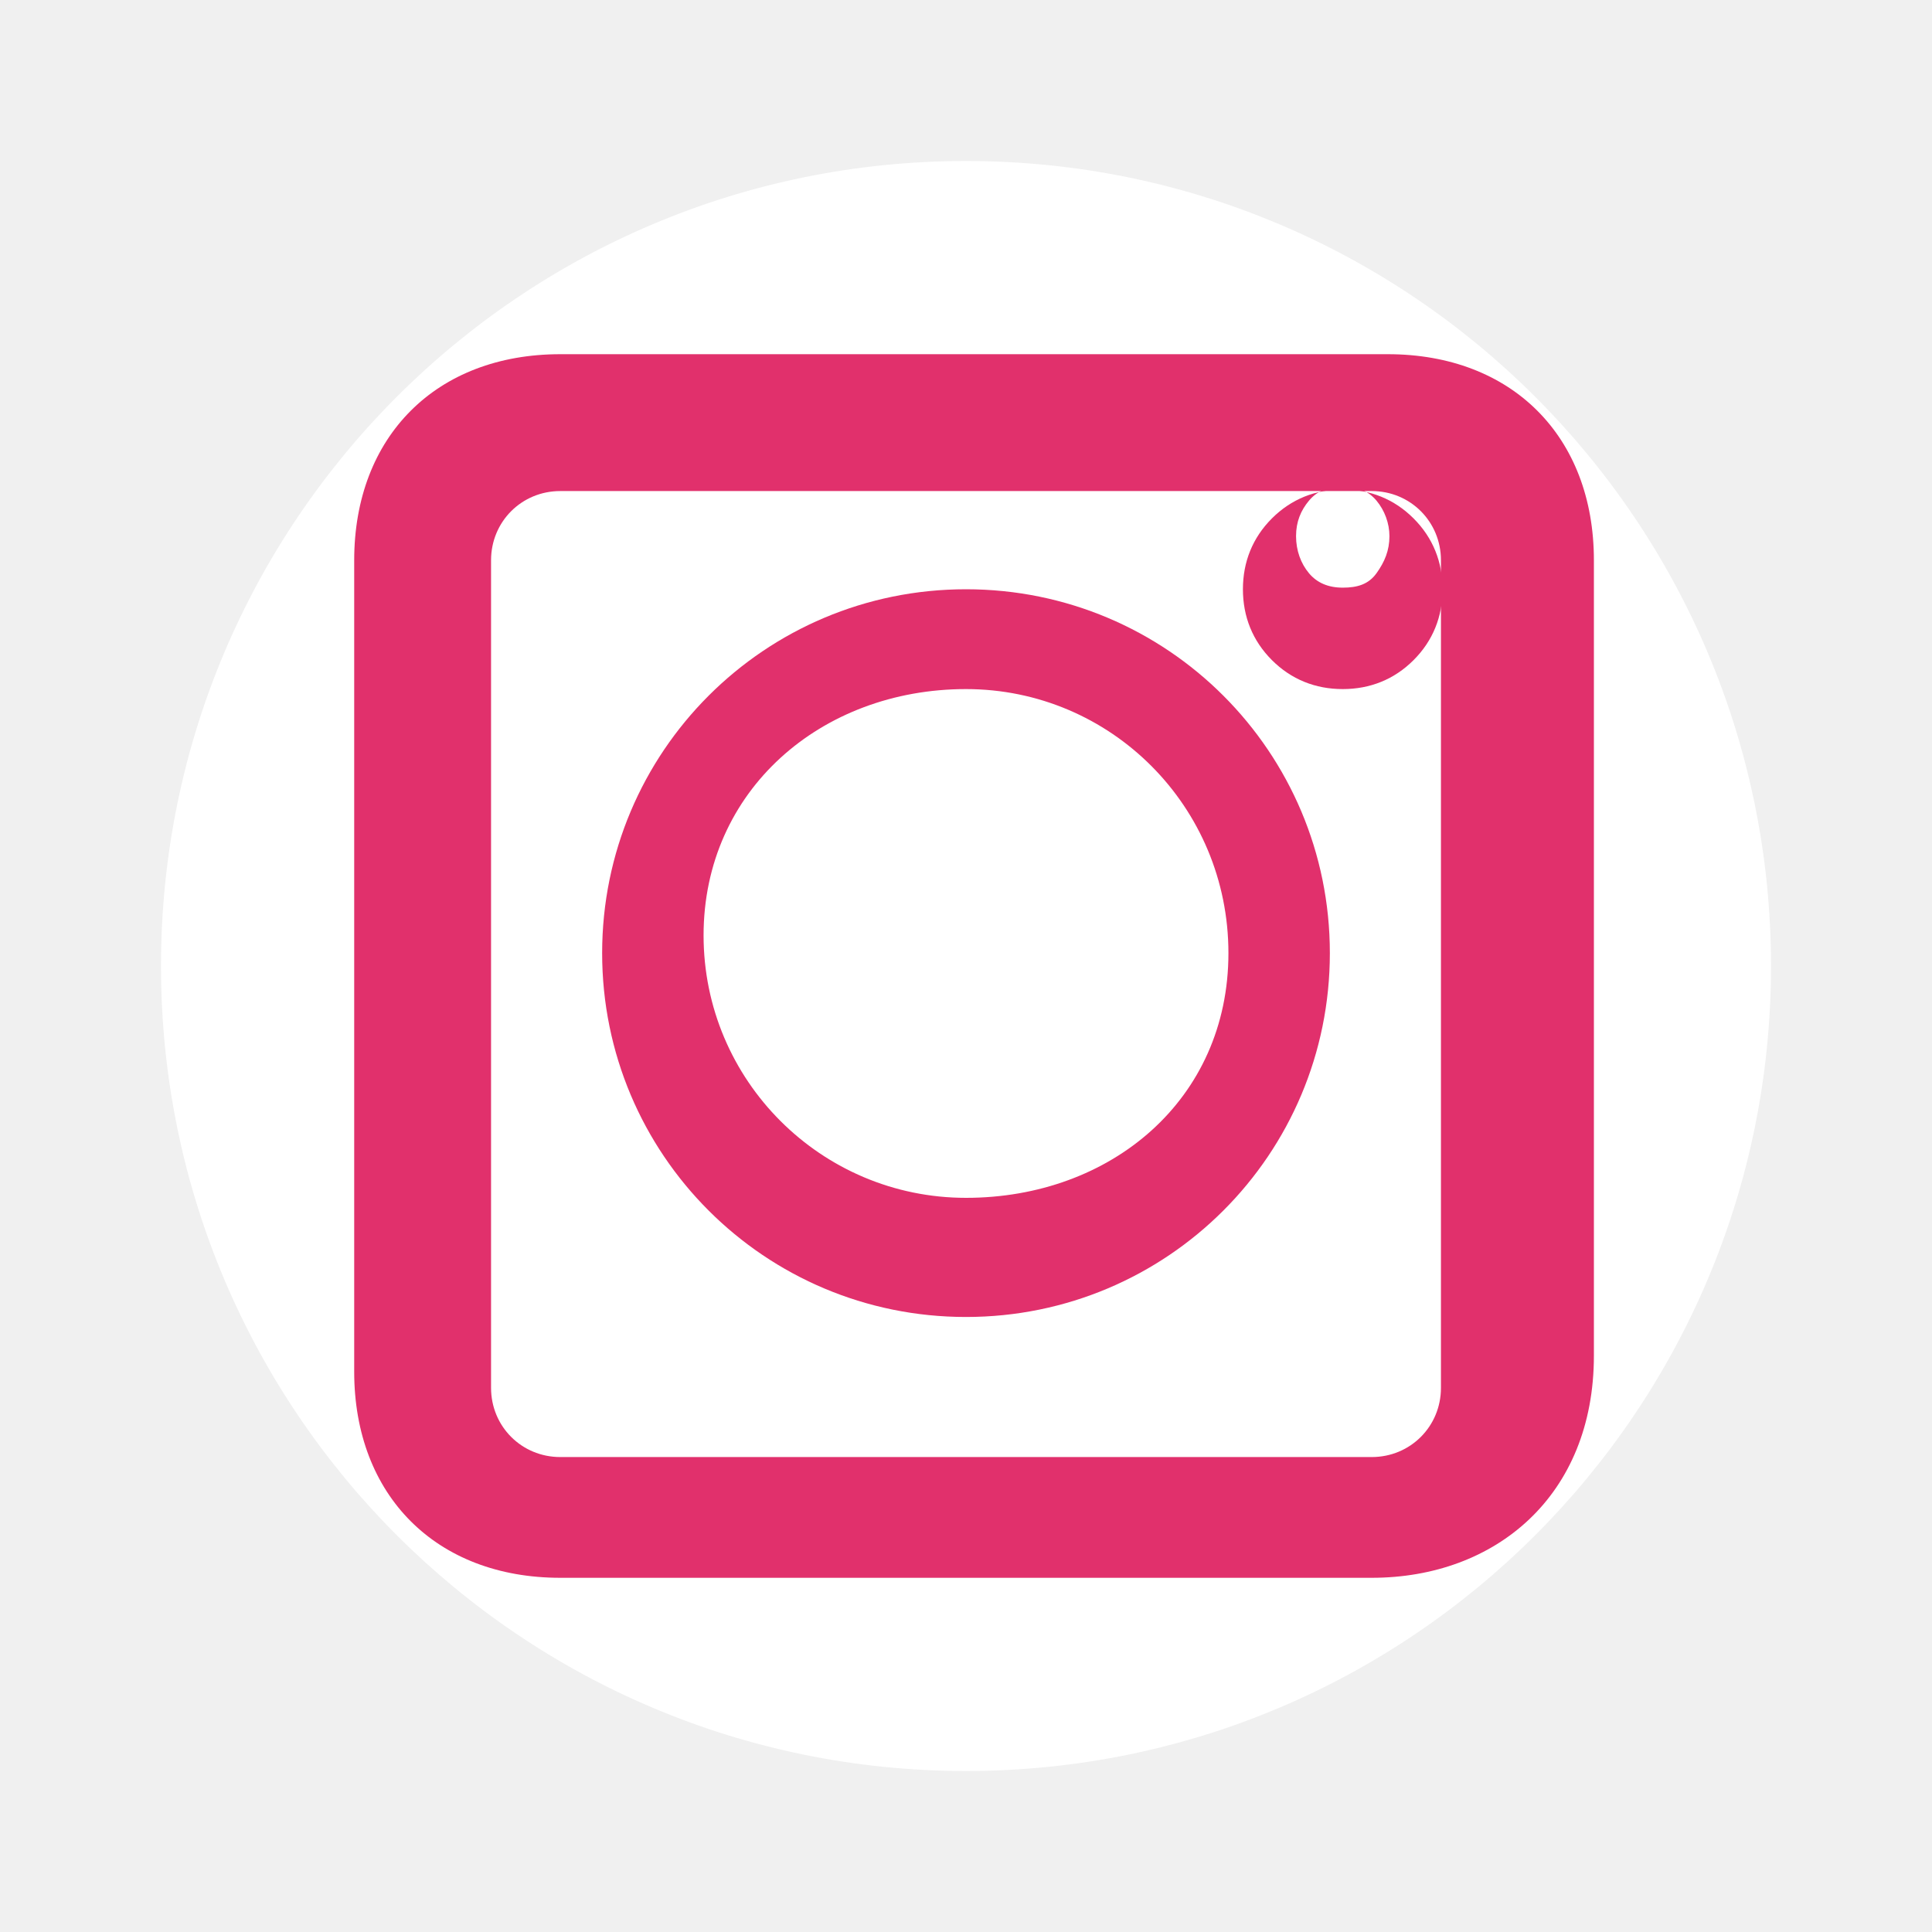
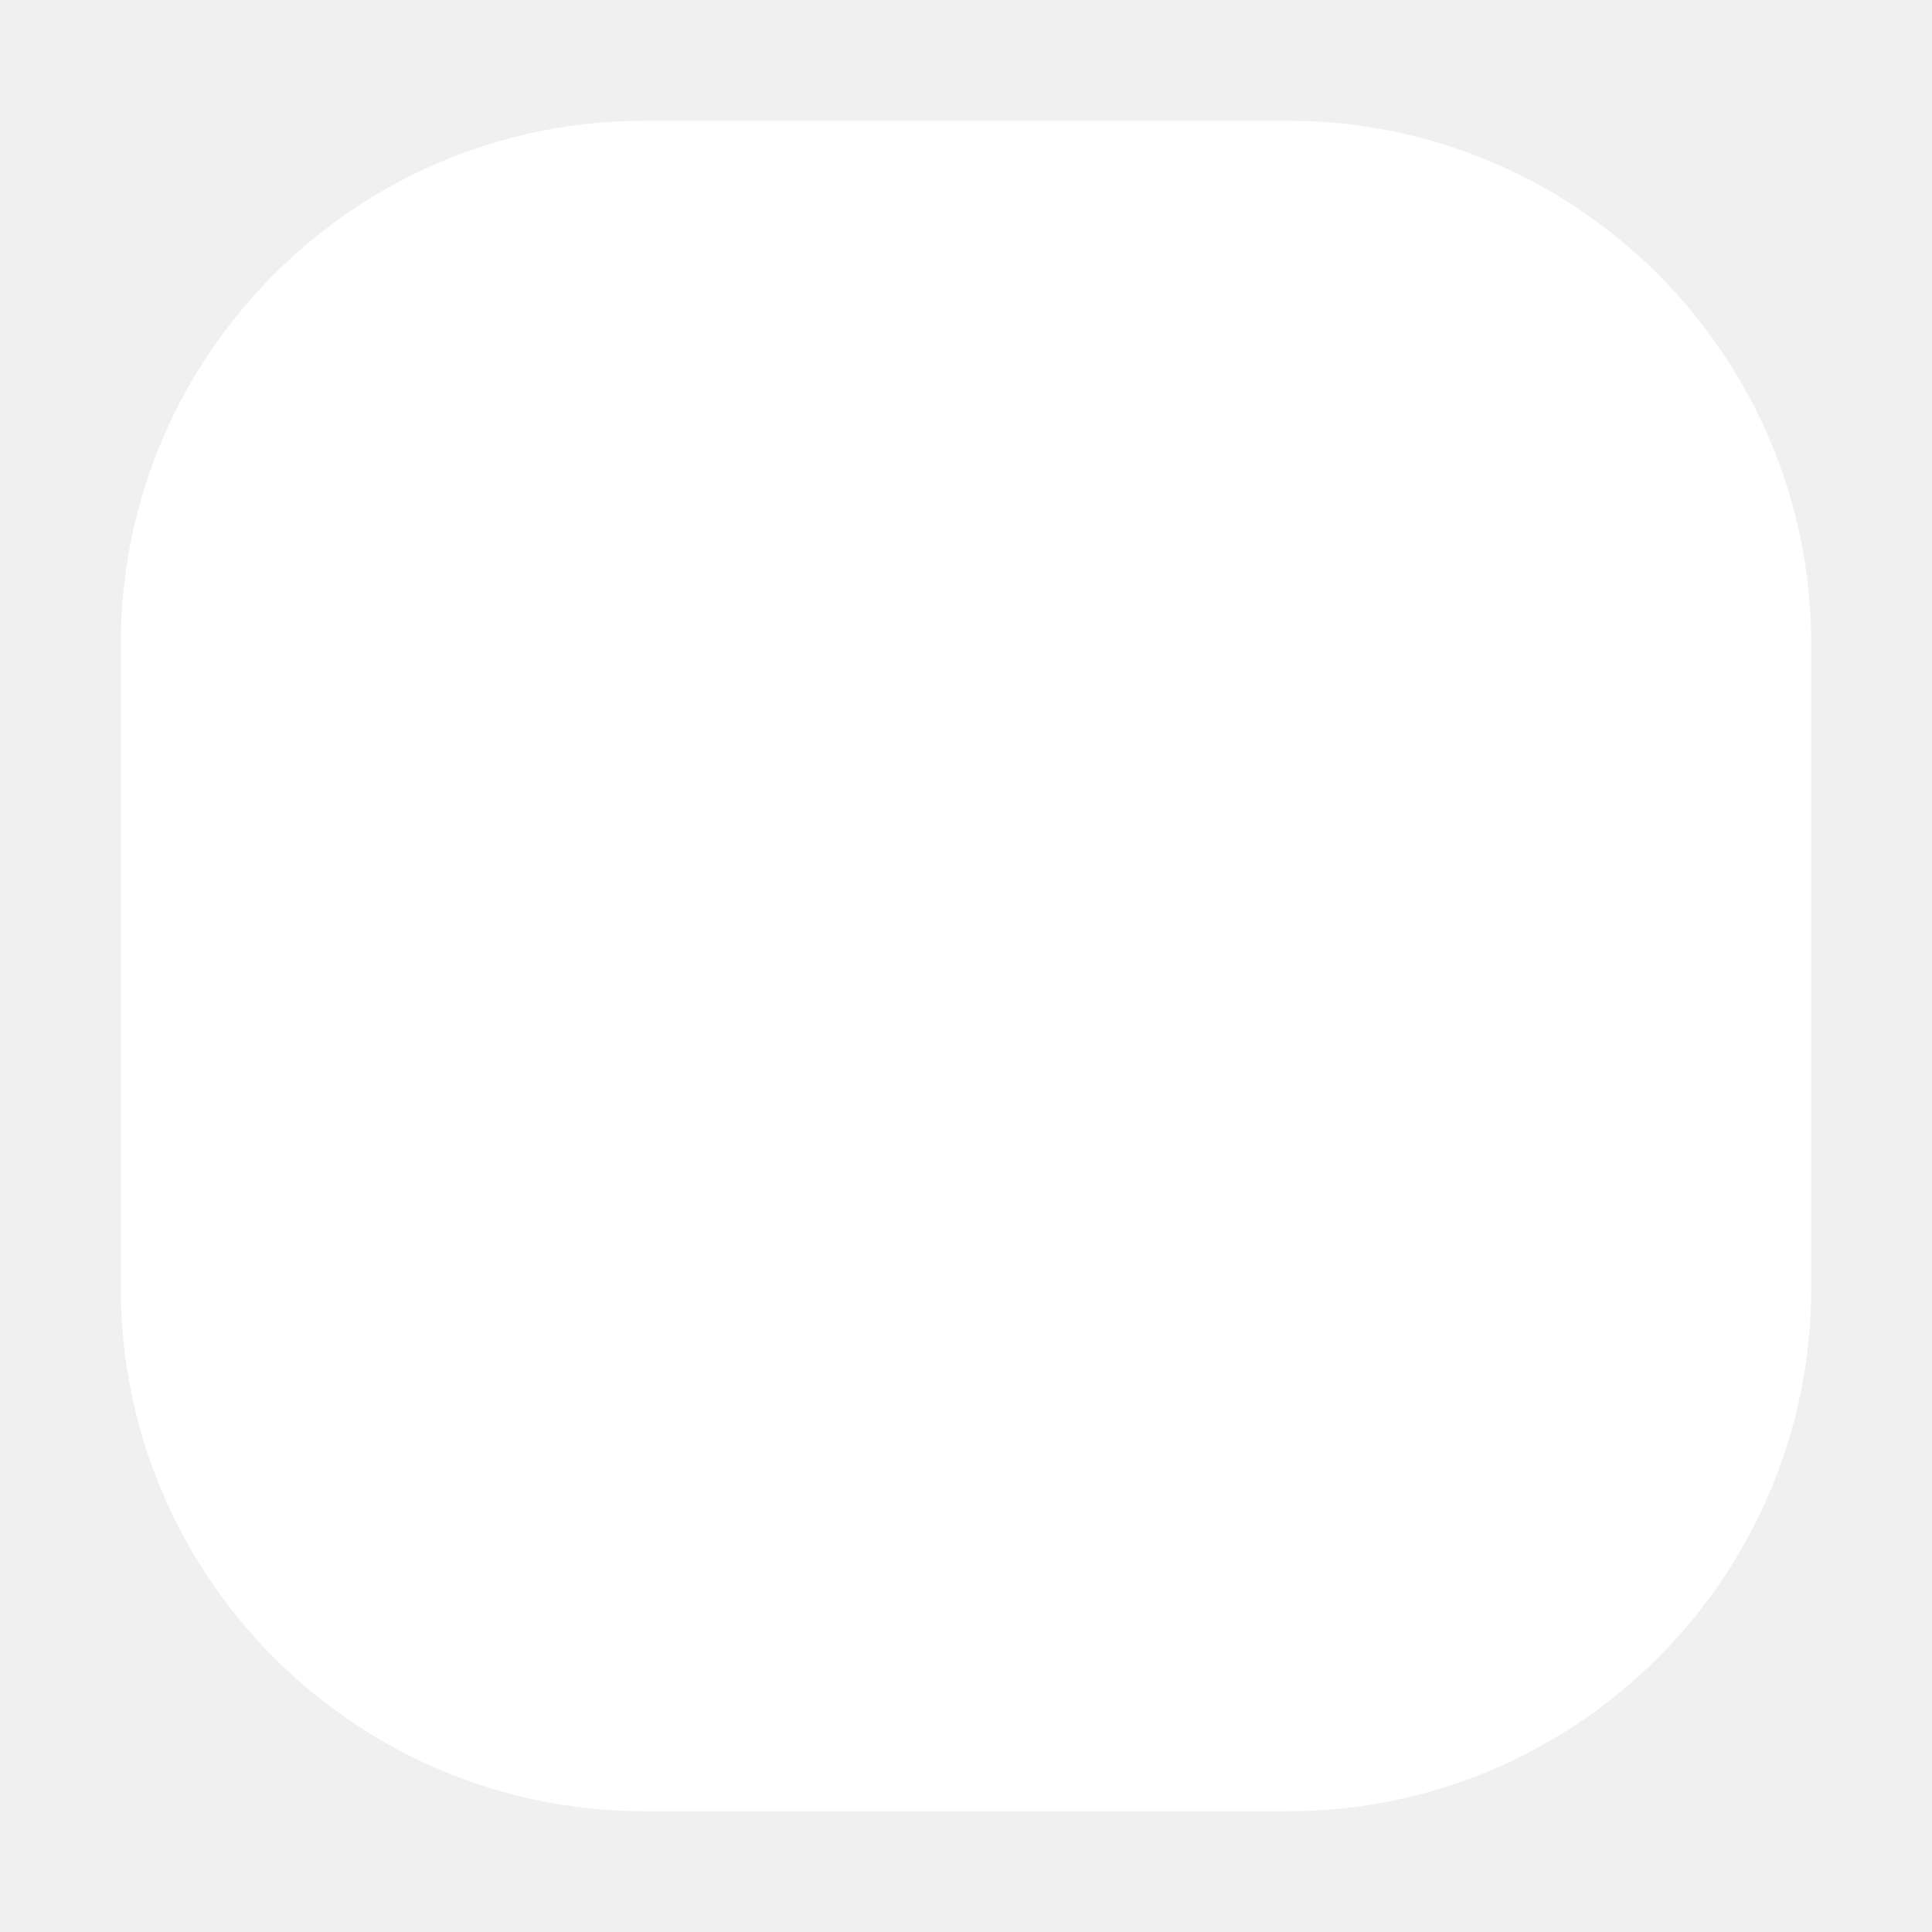
- <svg xmlns="http://www.w3.org/2000/svg" width="120" height="120" viewBox="0 0 120 120">
-   <circle cx="60" cy="60" r="50" fill="#fff" />
-   <path d="M85.2 22H34.8C27.1 22 22 27.1 22 34.8v50.4C22 92.9 27.1 98 34.8 98h50.4c7.7 0 13.8-5.1 13.8-13.8V34.8C99 27.1 93.9 22 86.2 22zm4.3 64.2c0 2.4-1.9 4.3-4.3 4.3H34.8c-2.4 0-4.3-1.9-4.3-4.3V34.8c0-2.4 1.9-4.3 4.3-4.3h50.4c2.4 0 4.3 1.9 4.3 4.3v50.4z" fill="#E1306C" />
-   <path d="M60 36.6c-12.5 0-22.6 10.1-22.6 22.6S47.5 81.8 60 81.8 82.6 71.7 82.6 59.2 72.5 36.6 60 36.6zm0 37.8c-9 0-16.3-7.3-16.3-16.3S51 42.8 60 42.8 76.3 50.1 76.3 59.2 69 74.4 60 74.4z" fill="#E1306C" />
-   <path d="M83.4 30.4c-1.7 0-3.2 0.6-4.4 1.8s-1.8 2.7-1.8 4.4c0 1.7 0.6 3.2 1.8 4.4s2.7 1.8 4.4 1.8c1.7 0 3.2-0.6 4.4-1.8s1.8-2.7 1.8-4.4c0-1.7-0.6-3.2-1.8-4.4s-2.7-1.8-4.4-1.8zm0 6.1c-0.9 0-1.6-0.3-2.1-0.9s-0.8-1.4-0.8-2.3c0-0.9 0.3-1.6 0.8-2.2s1.2-0.9 2.1-0.9c0.9 0 1.6 0.3 2.1 0.9s0.8 1.4 0.8 2.2c0 0.9-0.3 1.6-0.8 2.3s-1.2 0.9-2.1 0.9z" fill="#E1306C" />
+ <svg xmlns="http://www.w3.org/2000/svg" viewBox="0,0,256,256" width="24px" height="24px" fill-rule="nonzero">
+   <g transform="">
+     <g fill-opacity="0" fill="#000000" fill-rule="nonzero" stroke="none" stroke-width="1" stroke-linecap="butt" stroke-linejoin="miter" stroke-miterlimit="10" stroke-dasharray="" stroke-dashoffset="0" font-family="none" font-weight="none" font-size="none" text-anchor="none" style="mix-blend-mode: normal">
+       <path d="M0,256v-256h256v256z" id="bgRectangle" />
+     </g>
+     <g fill="#ffffff" fill-rule="nonzero" stroke="none" stroke-width="none" stroke-linecap="butt" stroke-linejoin="none" stroke-miterlimit="10" stroke-dasharray="" stroke-dashoffset="0" font-family="none" font-weight="none" font-size="none" text-anchor="none" style="mix-blend-mode: normal">
+       <path transform="scale(10.66667,10.66667)" d="M21,8v8c0,2.757 -2.243,5 -5,5h-8c-2.757,0 -5,-2.243 -5,-5v-8c0,-2.757 2.243,-5 5,-5h8c2.757,0 5,2.243 5,5z" id="strokeMainSVG" stroke="#ffffff" stroke-width="3" stroke-linejoin="round" />
+       <g transform="scale(10.66667,10.66667)" stroke="none" stroke-width="1" stroke-linejoin="miter">
+         <path d="M16,4h-8c-2.209,0 -4,1.791 -4,4v8c0,2.209 1.791,4 4,4h8c2.209,0 4,-1.791 4,-4v-8c0,-2.209 -1.791,-4 -4,-4zM12,16c-2.209,0 -4,-1.791 -4,-4c0,-2.209 1.791,-4 4,-4c2.209,0 4,1.791 4,4c0,2.209 -1.791,4 -4,4z" opacity="0.3" />
+         <path d="M16,3h-8c-2.757,0 -5,2.243 -5,5v8c0,2.757 2.243,5 5,5h8c2.757,0 5,-2.243 5,-5v-8c0,-2.757 -2.243,-5 -5,-5zM19,16c0,1.654 -1.346,3 -3,3h-8c-1.654,0 -3,-1.346 -3,-3v-8c0,-1.654 1.346,-3 3,-3h8c1.654,0 3,1.346 3,3z" />
+         <path d="M12,7c-2.757,0 -5,2.243 -5,5c0,2.757 2.243,5 5,5c2.757,0 5,-2.243 5,-5c0,-2.757 -2.243,-5 -5,-5zM12,15c-1.654,0 -3,-1.346 -3,-3c0,-1.654 1.346,-3 3,-3c1.654,0 3,1.346 3,3c0,1.654 -1.346,3 -3,3zM17,6c-0.552,0 -1,0.448 -1,1c0,0.552 0.448,1 1,1c0.552,0 1,-0.448 1,-1c0,-0.552 -0.448,-1 -1,-1z" />
+       </g>
+     </g>
+   </g>
</svg>
